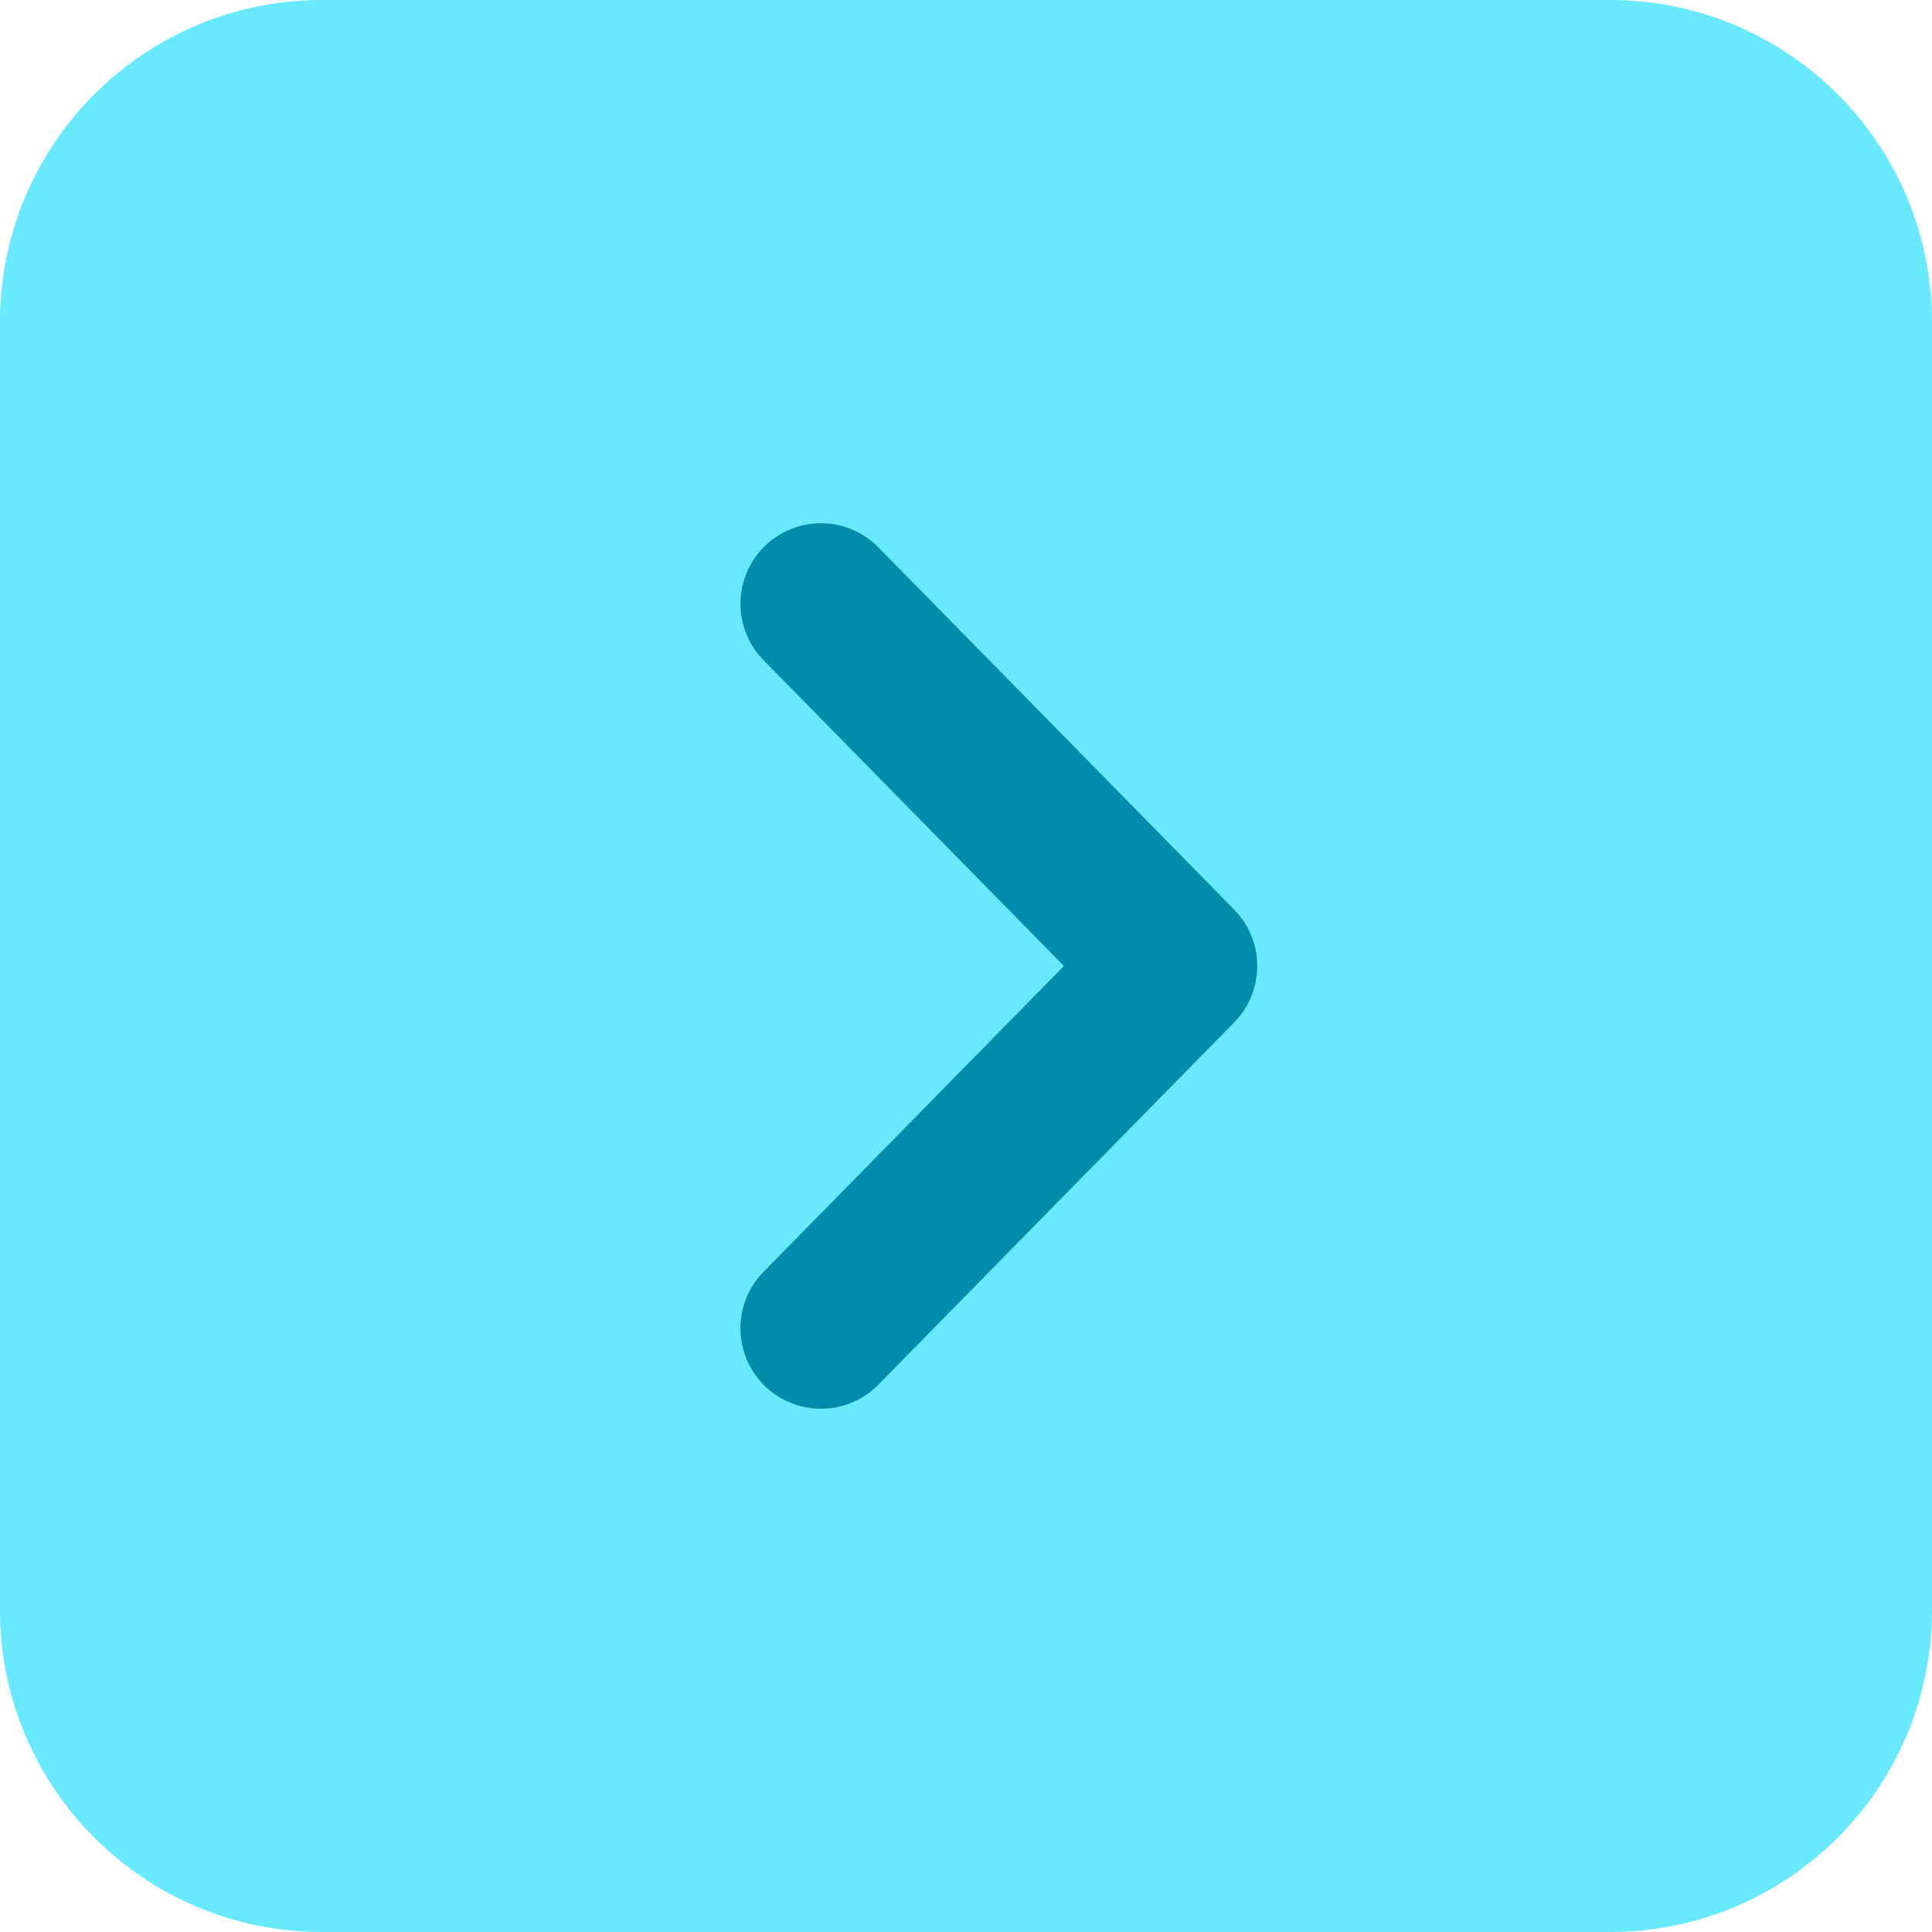
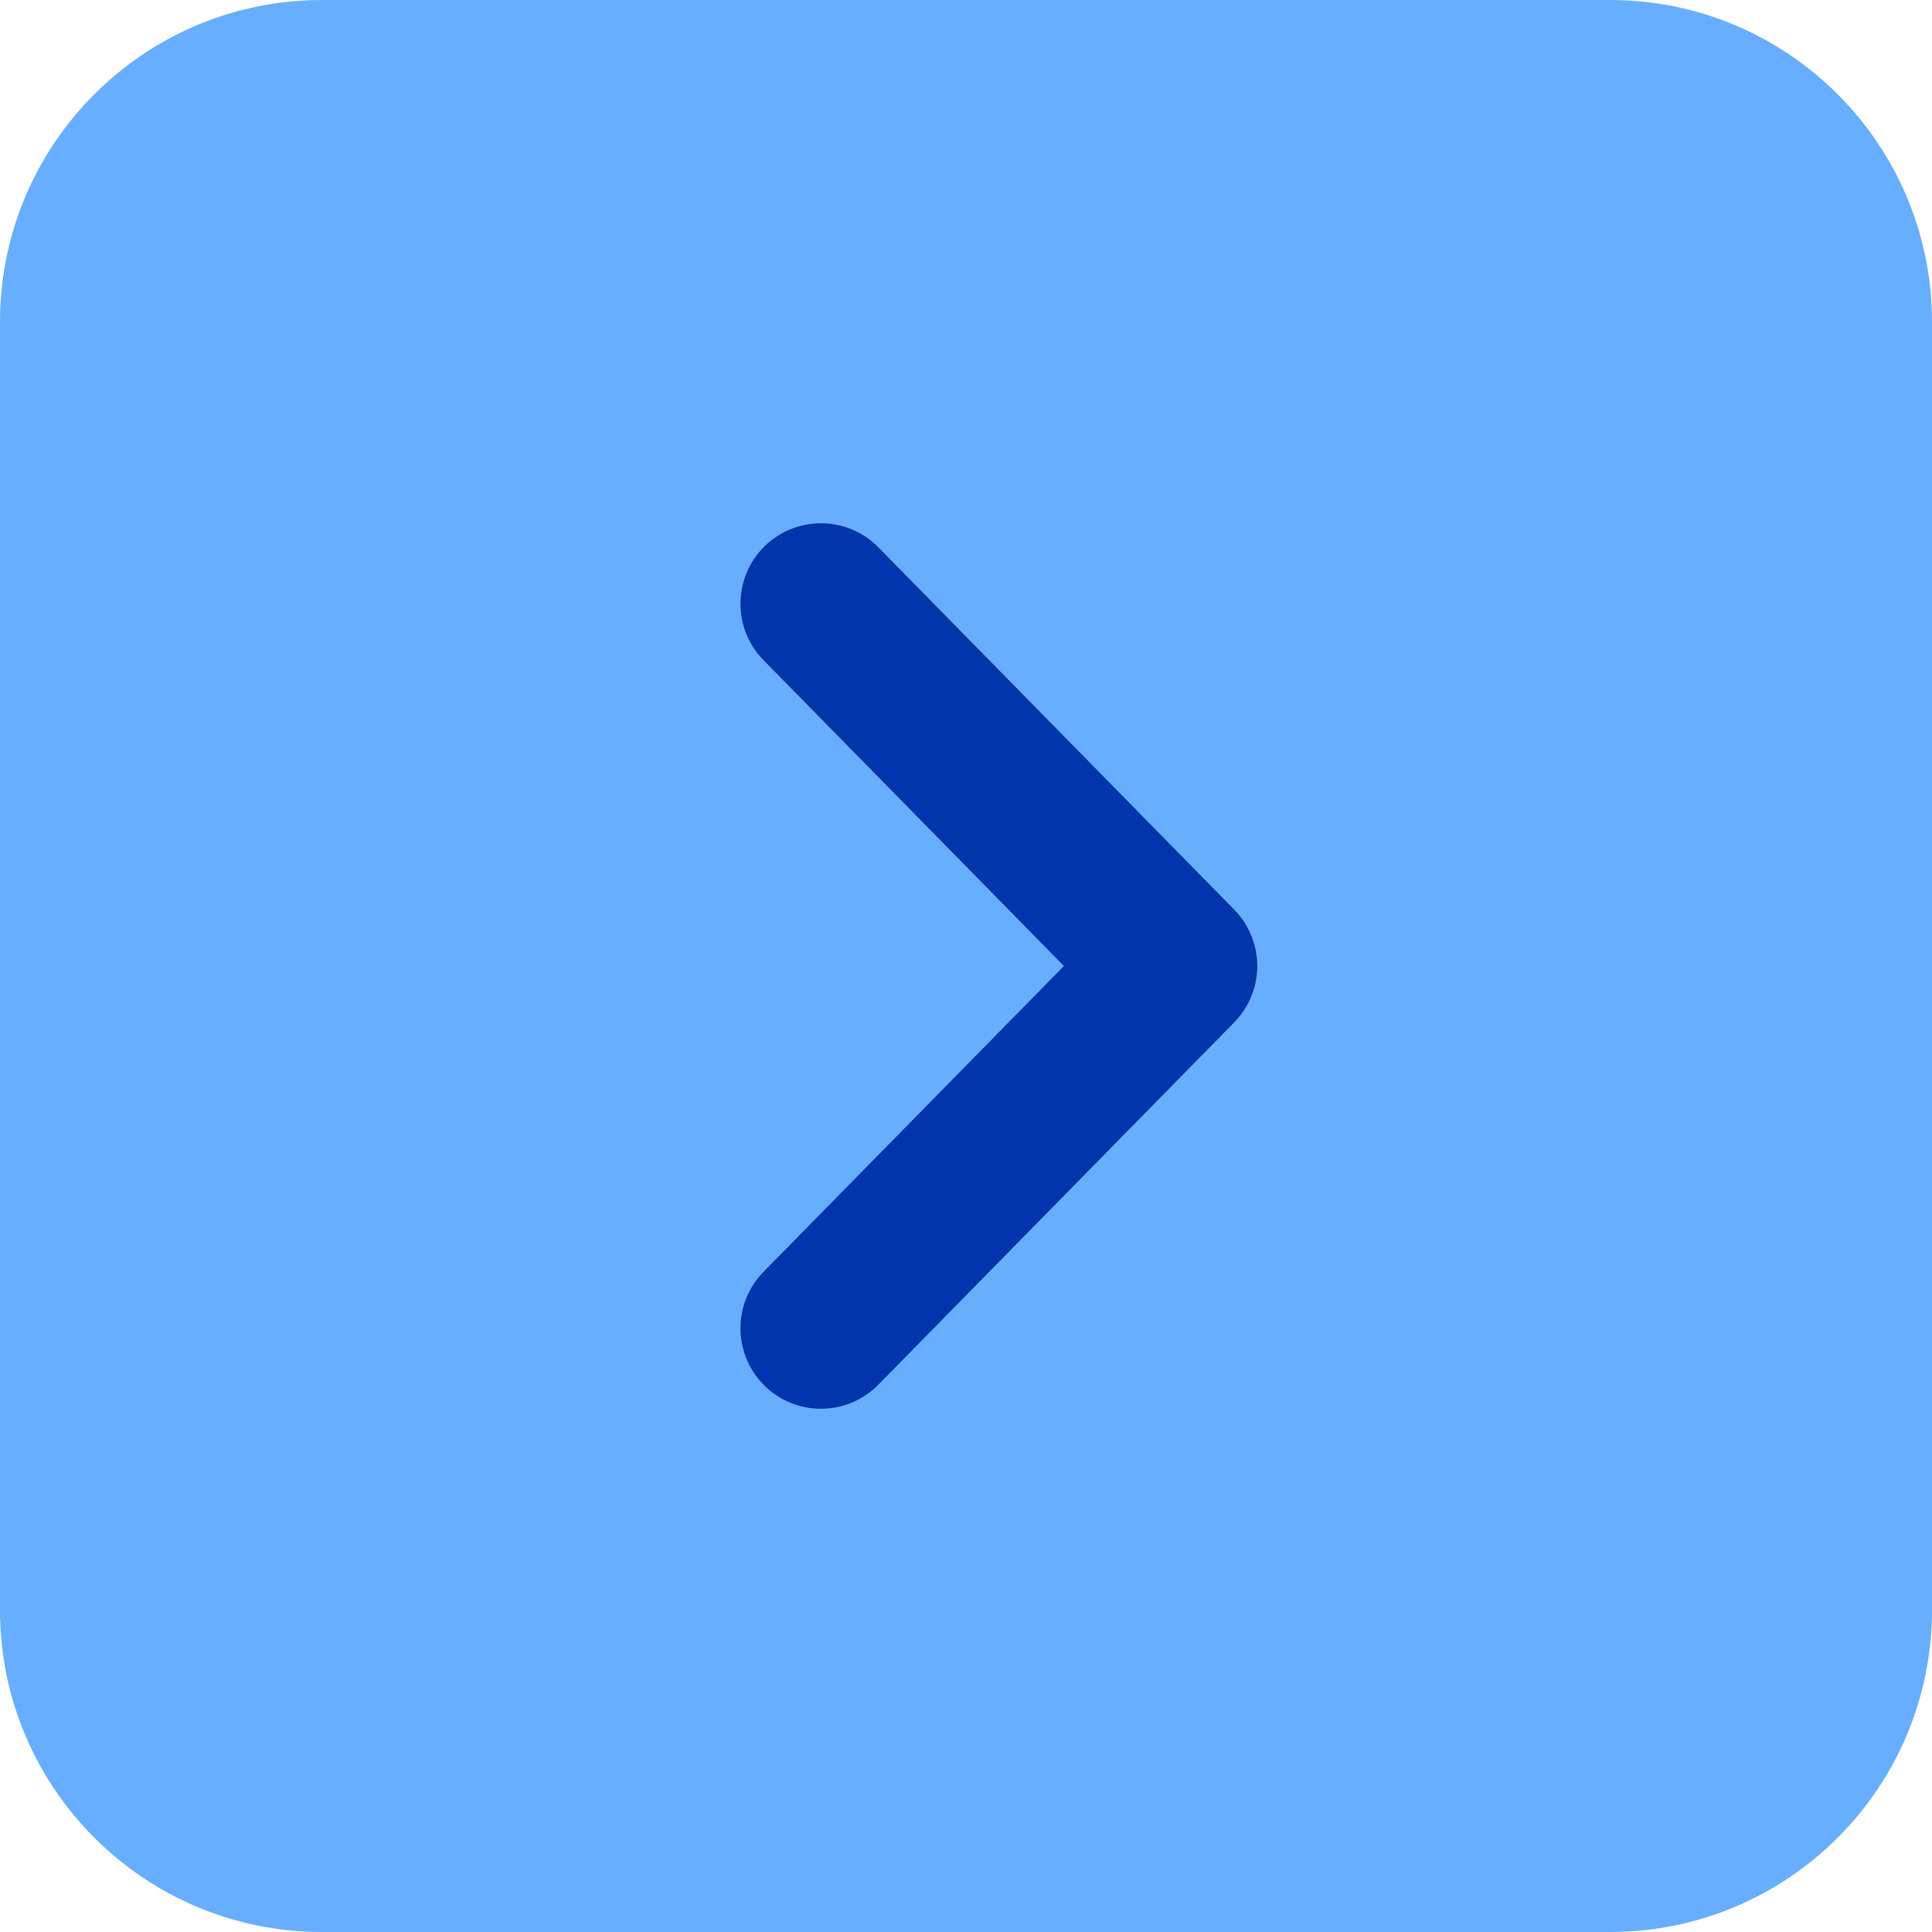
<svg xmlns="http://www.w3.org/2000/svg" width="12" height="12" viewBox="0 0 12 12" fill="none">
-   <rect width="12" height="12" rx="2" fill="#68E9FE" />
-   <path d="M5.099 3.75L7.309 6L5.099 8.25" stroke="#018CAC" stroke-linecap="round" stroke-linejoin="round" />
+   <rect width="12" height="12" rx="2" fill="#68AEFE" />
+   <path d="M5.099 3.75L7.309 6L5.099 8.25" stroke="#0234AB" stroke-linecap="round" stroke-linejoin="round" />
</svg>
